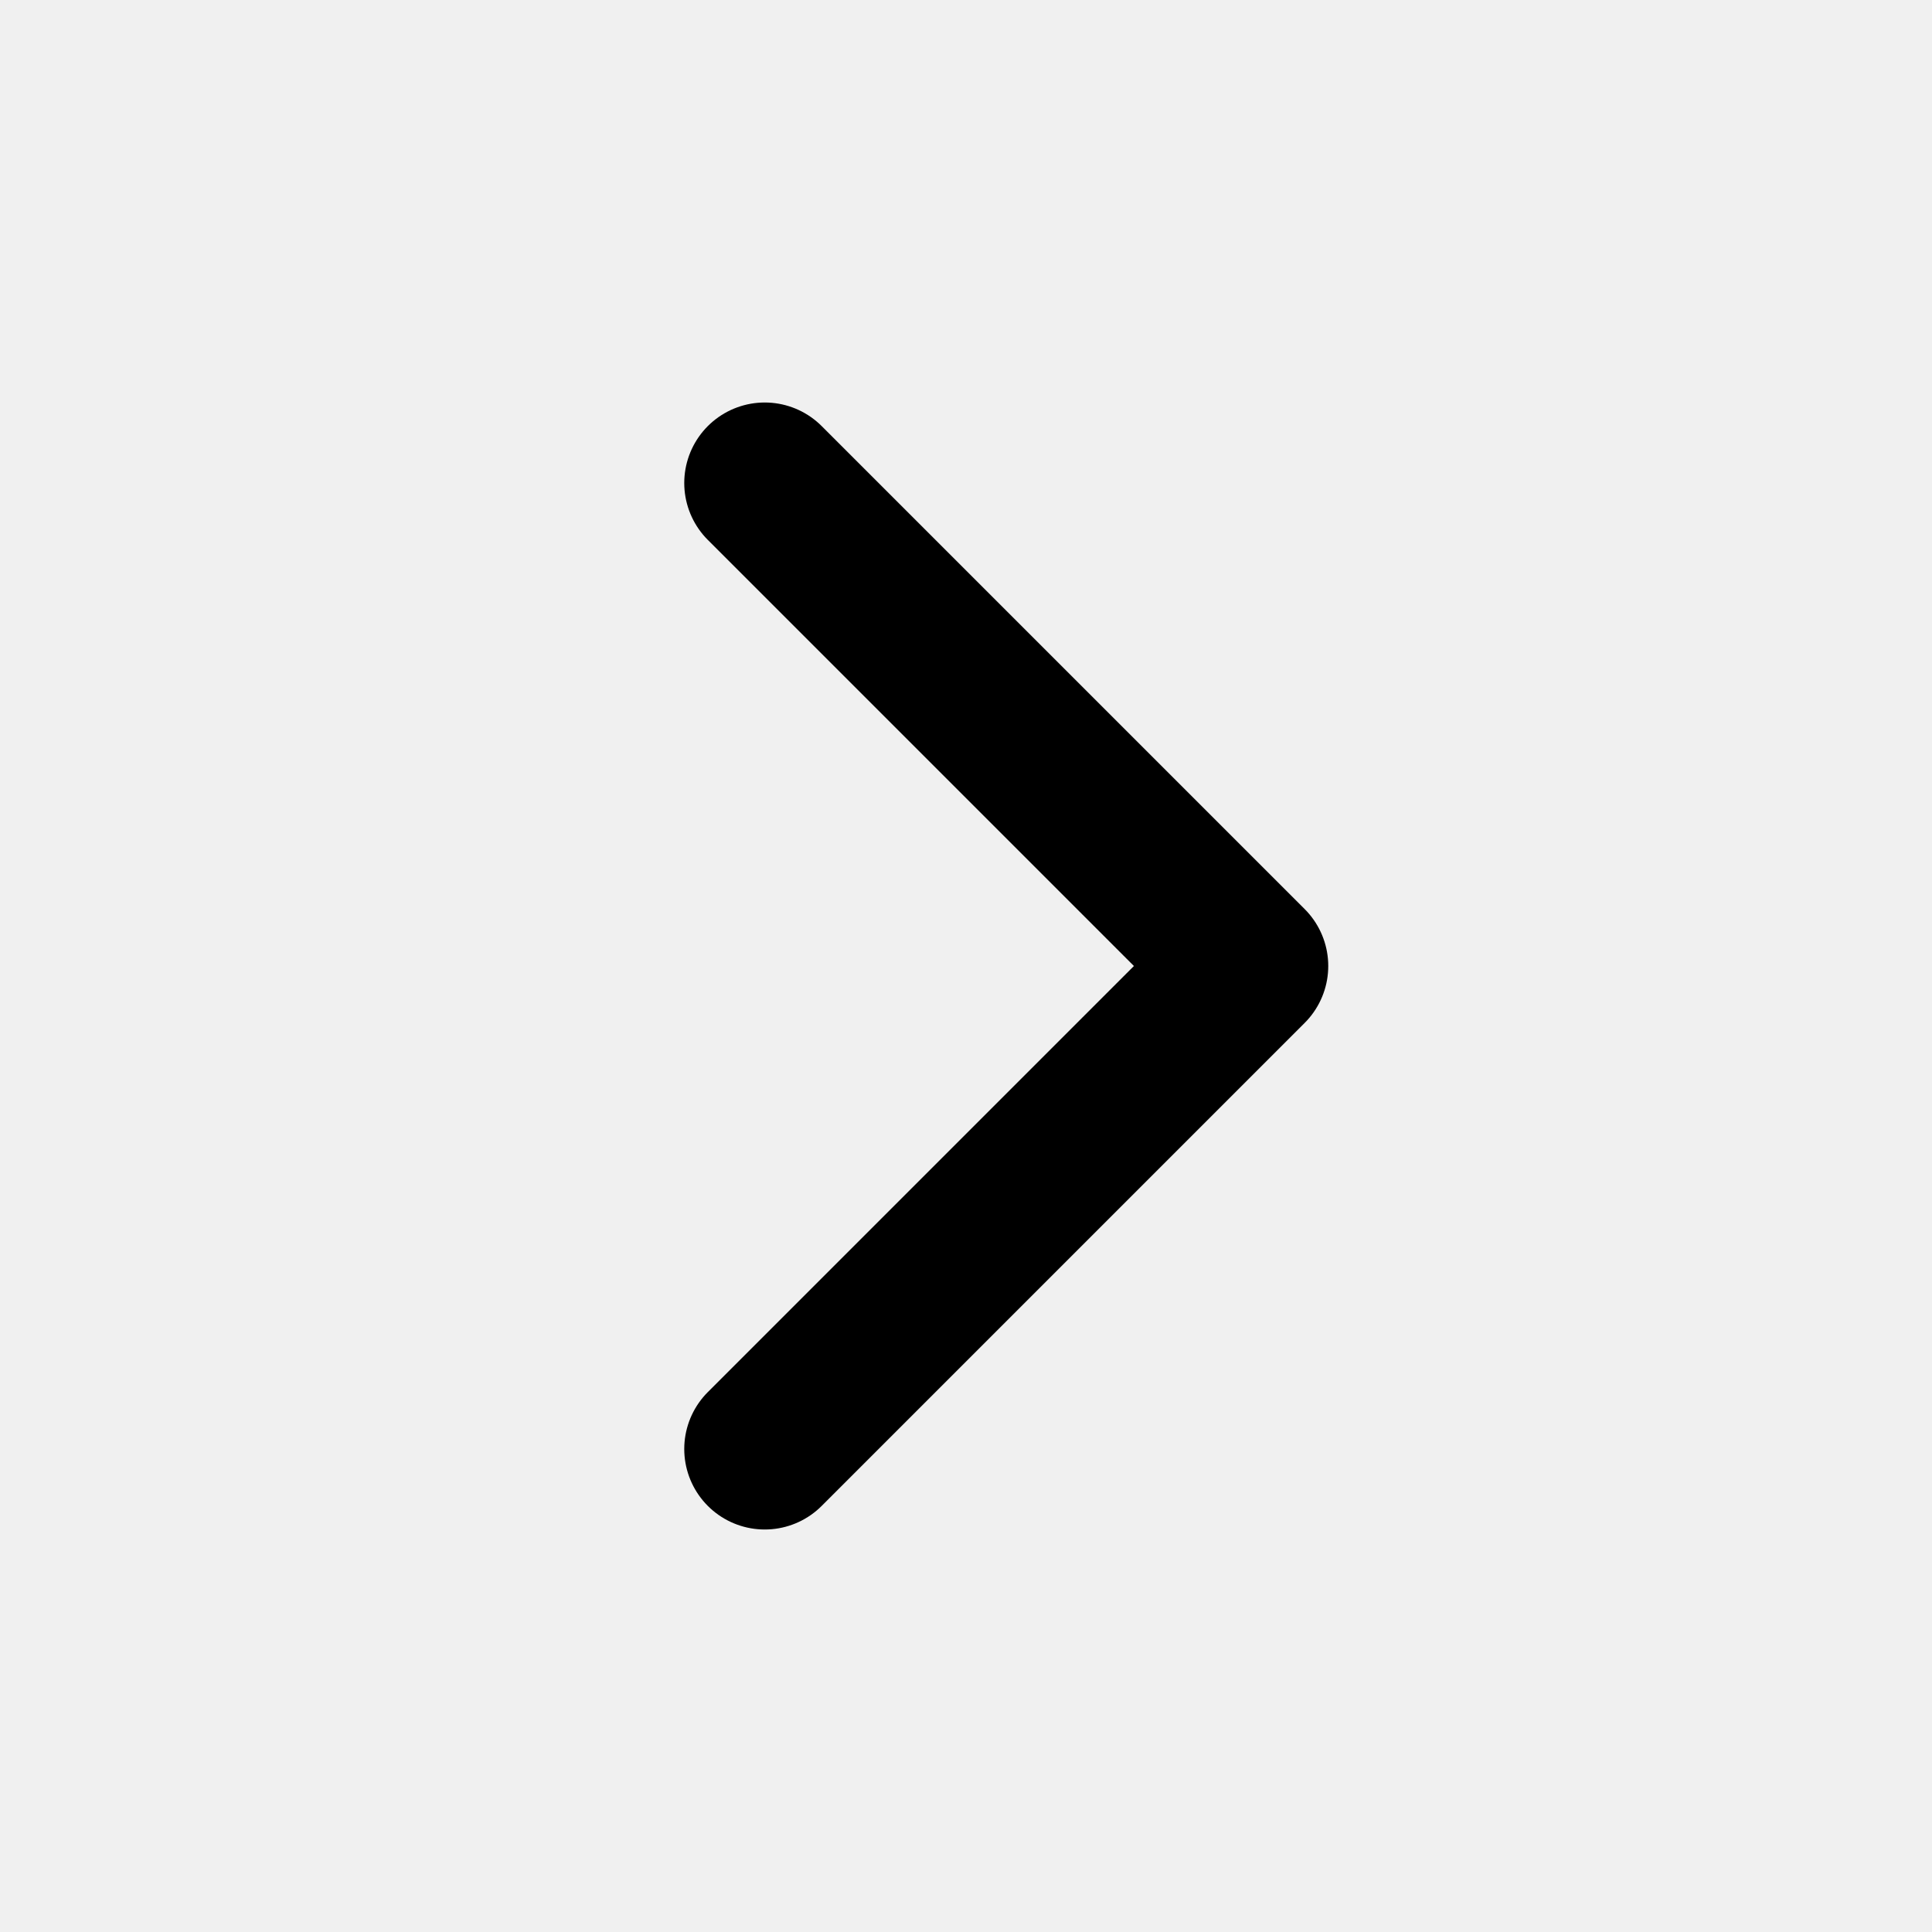
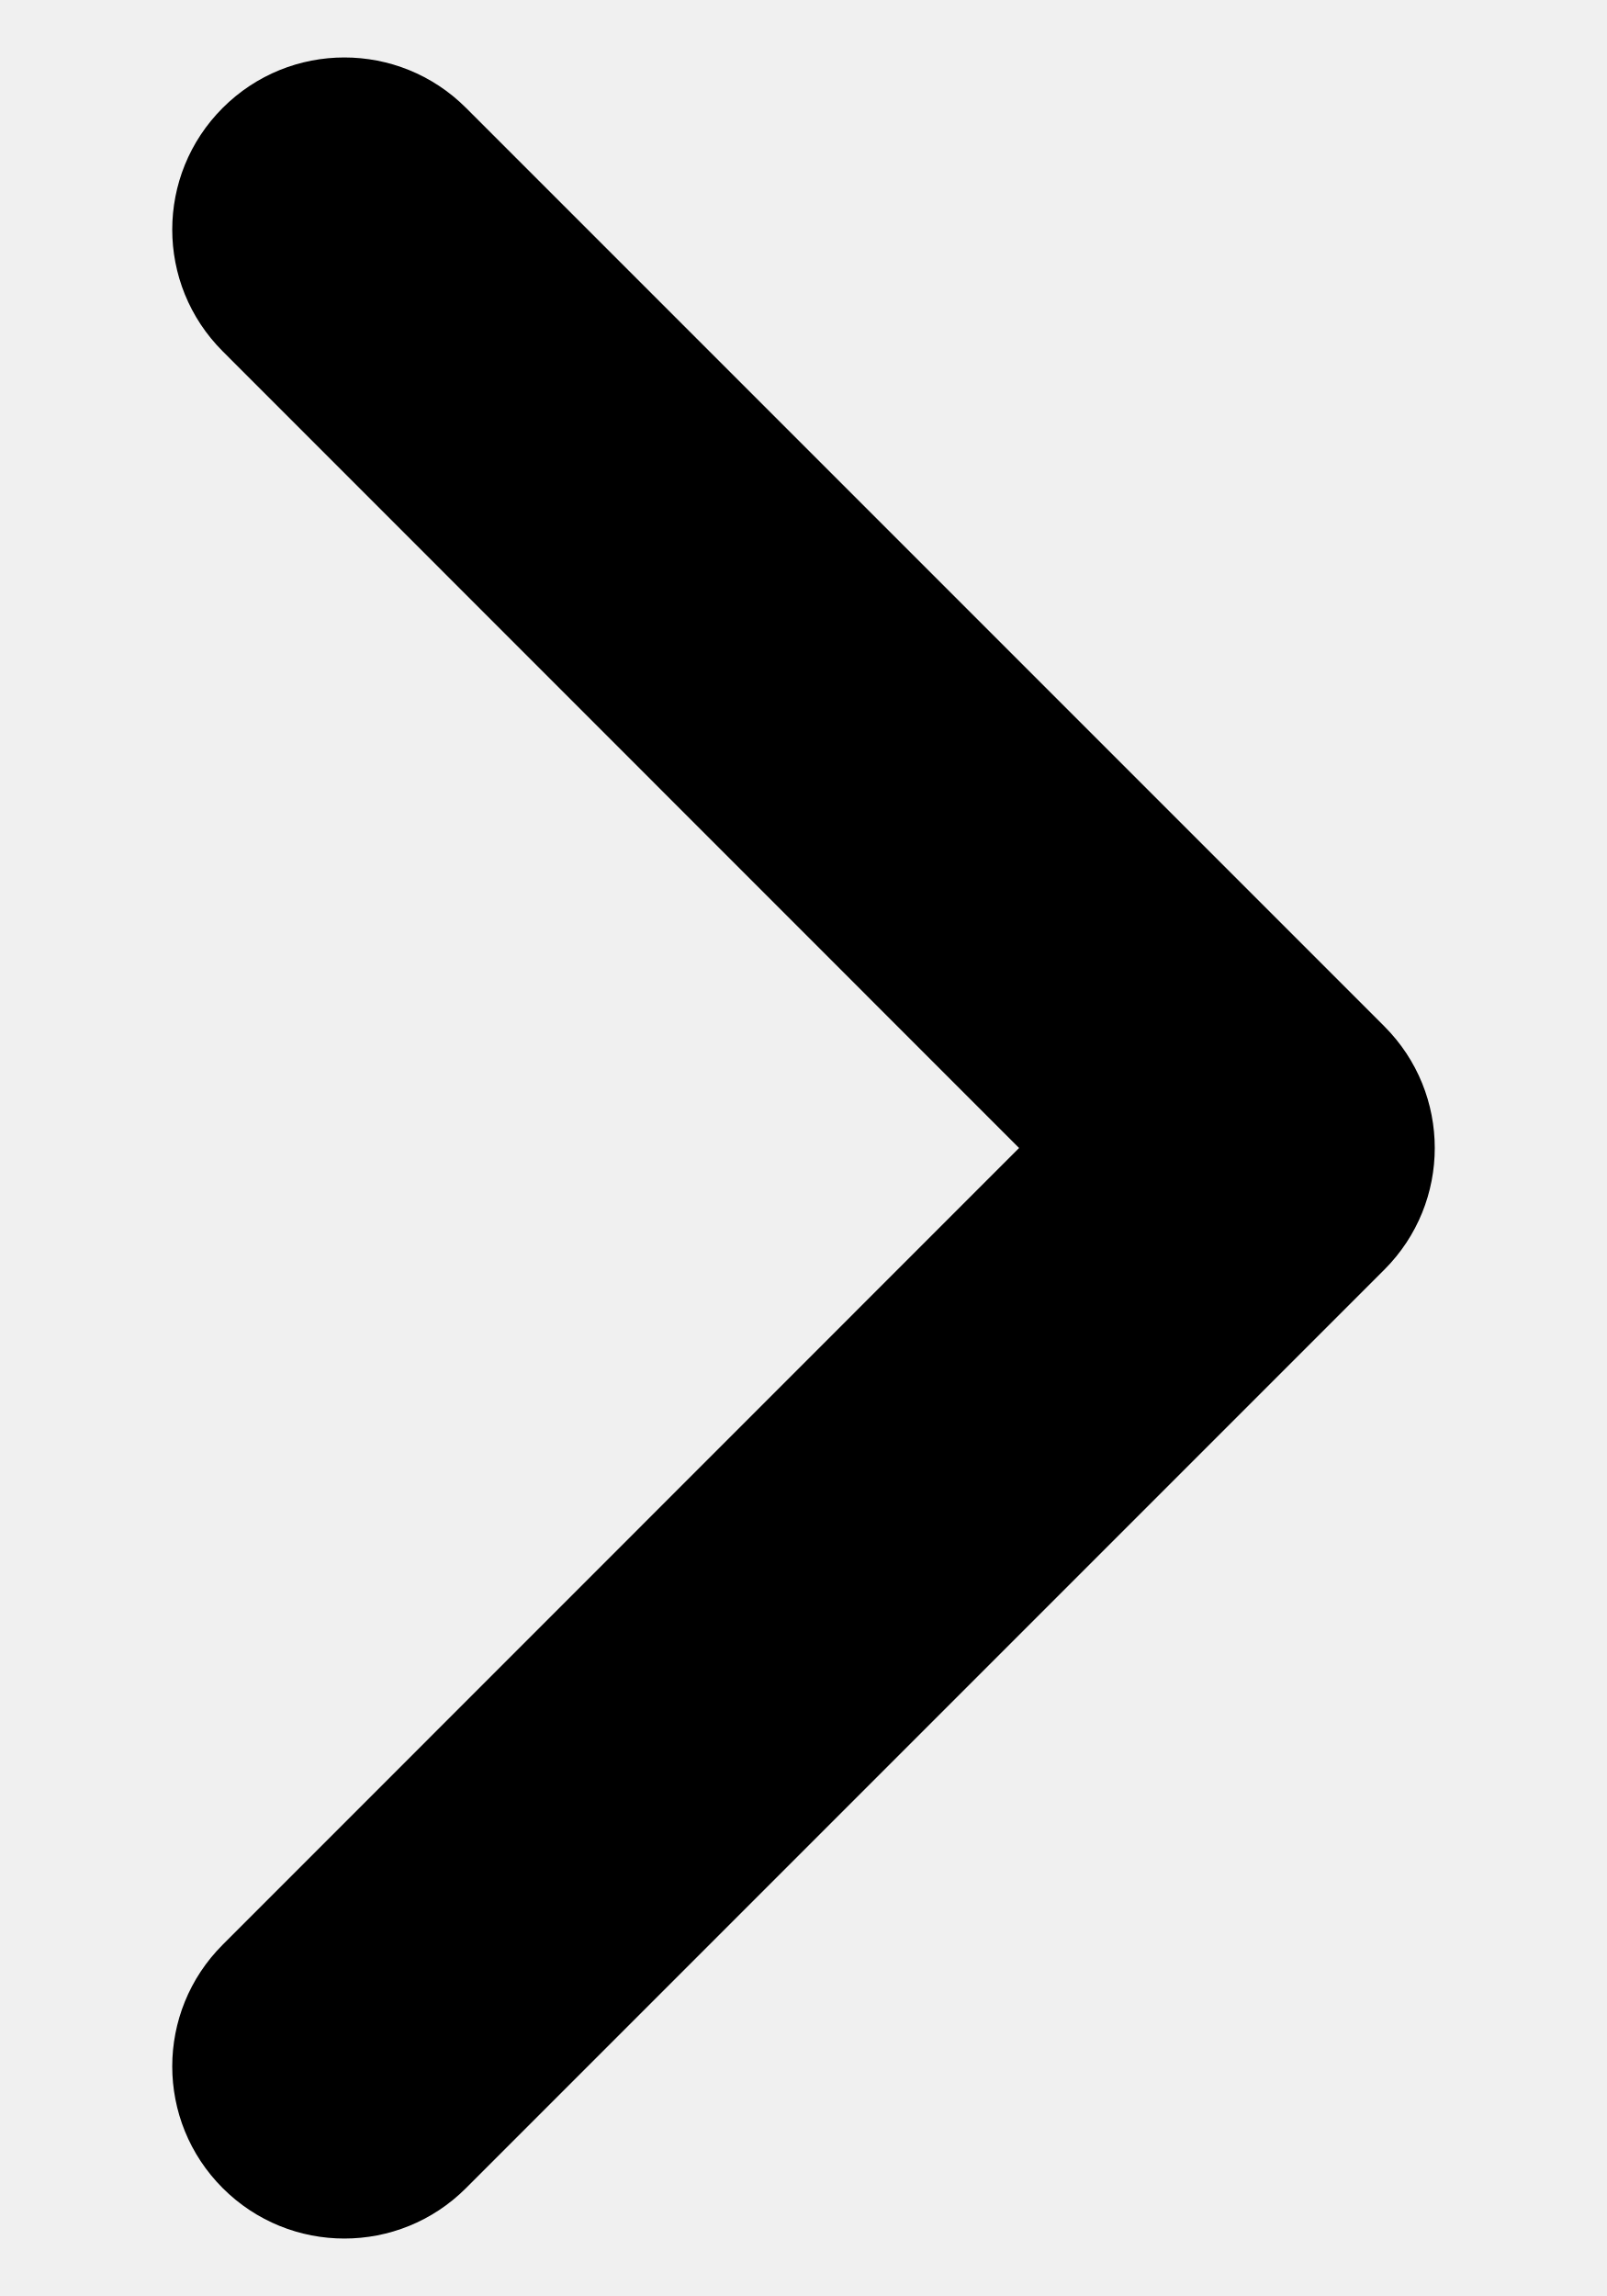
- <svg xmlns="http://www.w3.org/2000/svg" width="48px" height="48px" viewBox="0 0 48 48" fill="none">
-   <rect width="48" height="48" fill="white" fill-opacity="0.01" />
-   <path d="M19 12L31 24L19 36" stroke="black" stroke-width="4" stroke-linecap="round" stroke-linejoin="round" />
+ <svg xmlns="http://www.w3.org/2000/svg" width="7" height="10" viewBox="0 0 7 10" fill="none">
+   <path fill-rule="evenodd" clip-rule="evenodd" d="M0.97 0.47C1.263 0.177 1.737 0.177 2.03 0.47L6.03 4.47C6.323 4.763 6.323 5.237 6.03 5.53L2.03 9.53C1.737 9.823 1.263 9.823 0.97 9.53C0.677 9.237 0.677 8.763 0.97 8.47L4.439 5L0.97 1.53C0.677 1.237 0.677 0.763 0.97 0.47Z" fill="black" />
</svg>
